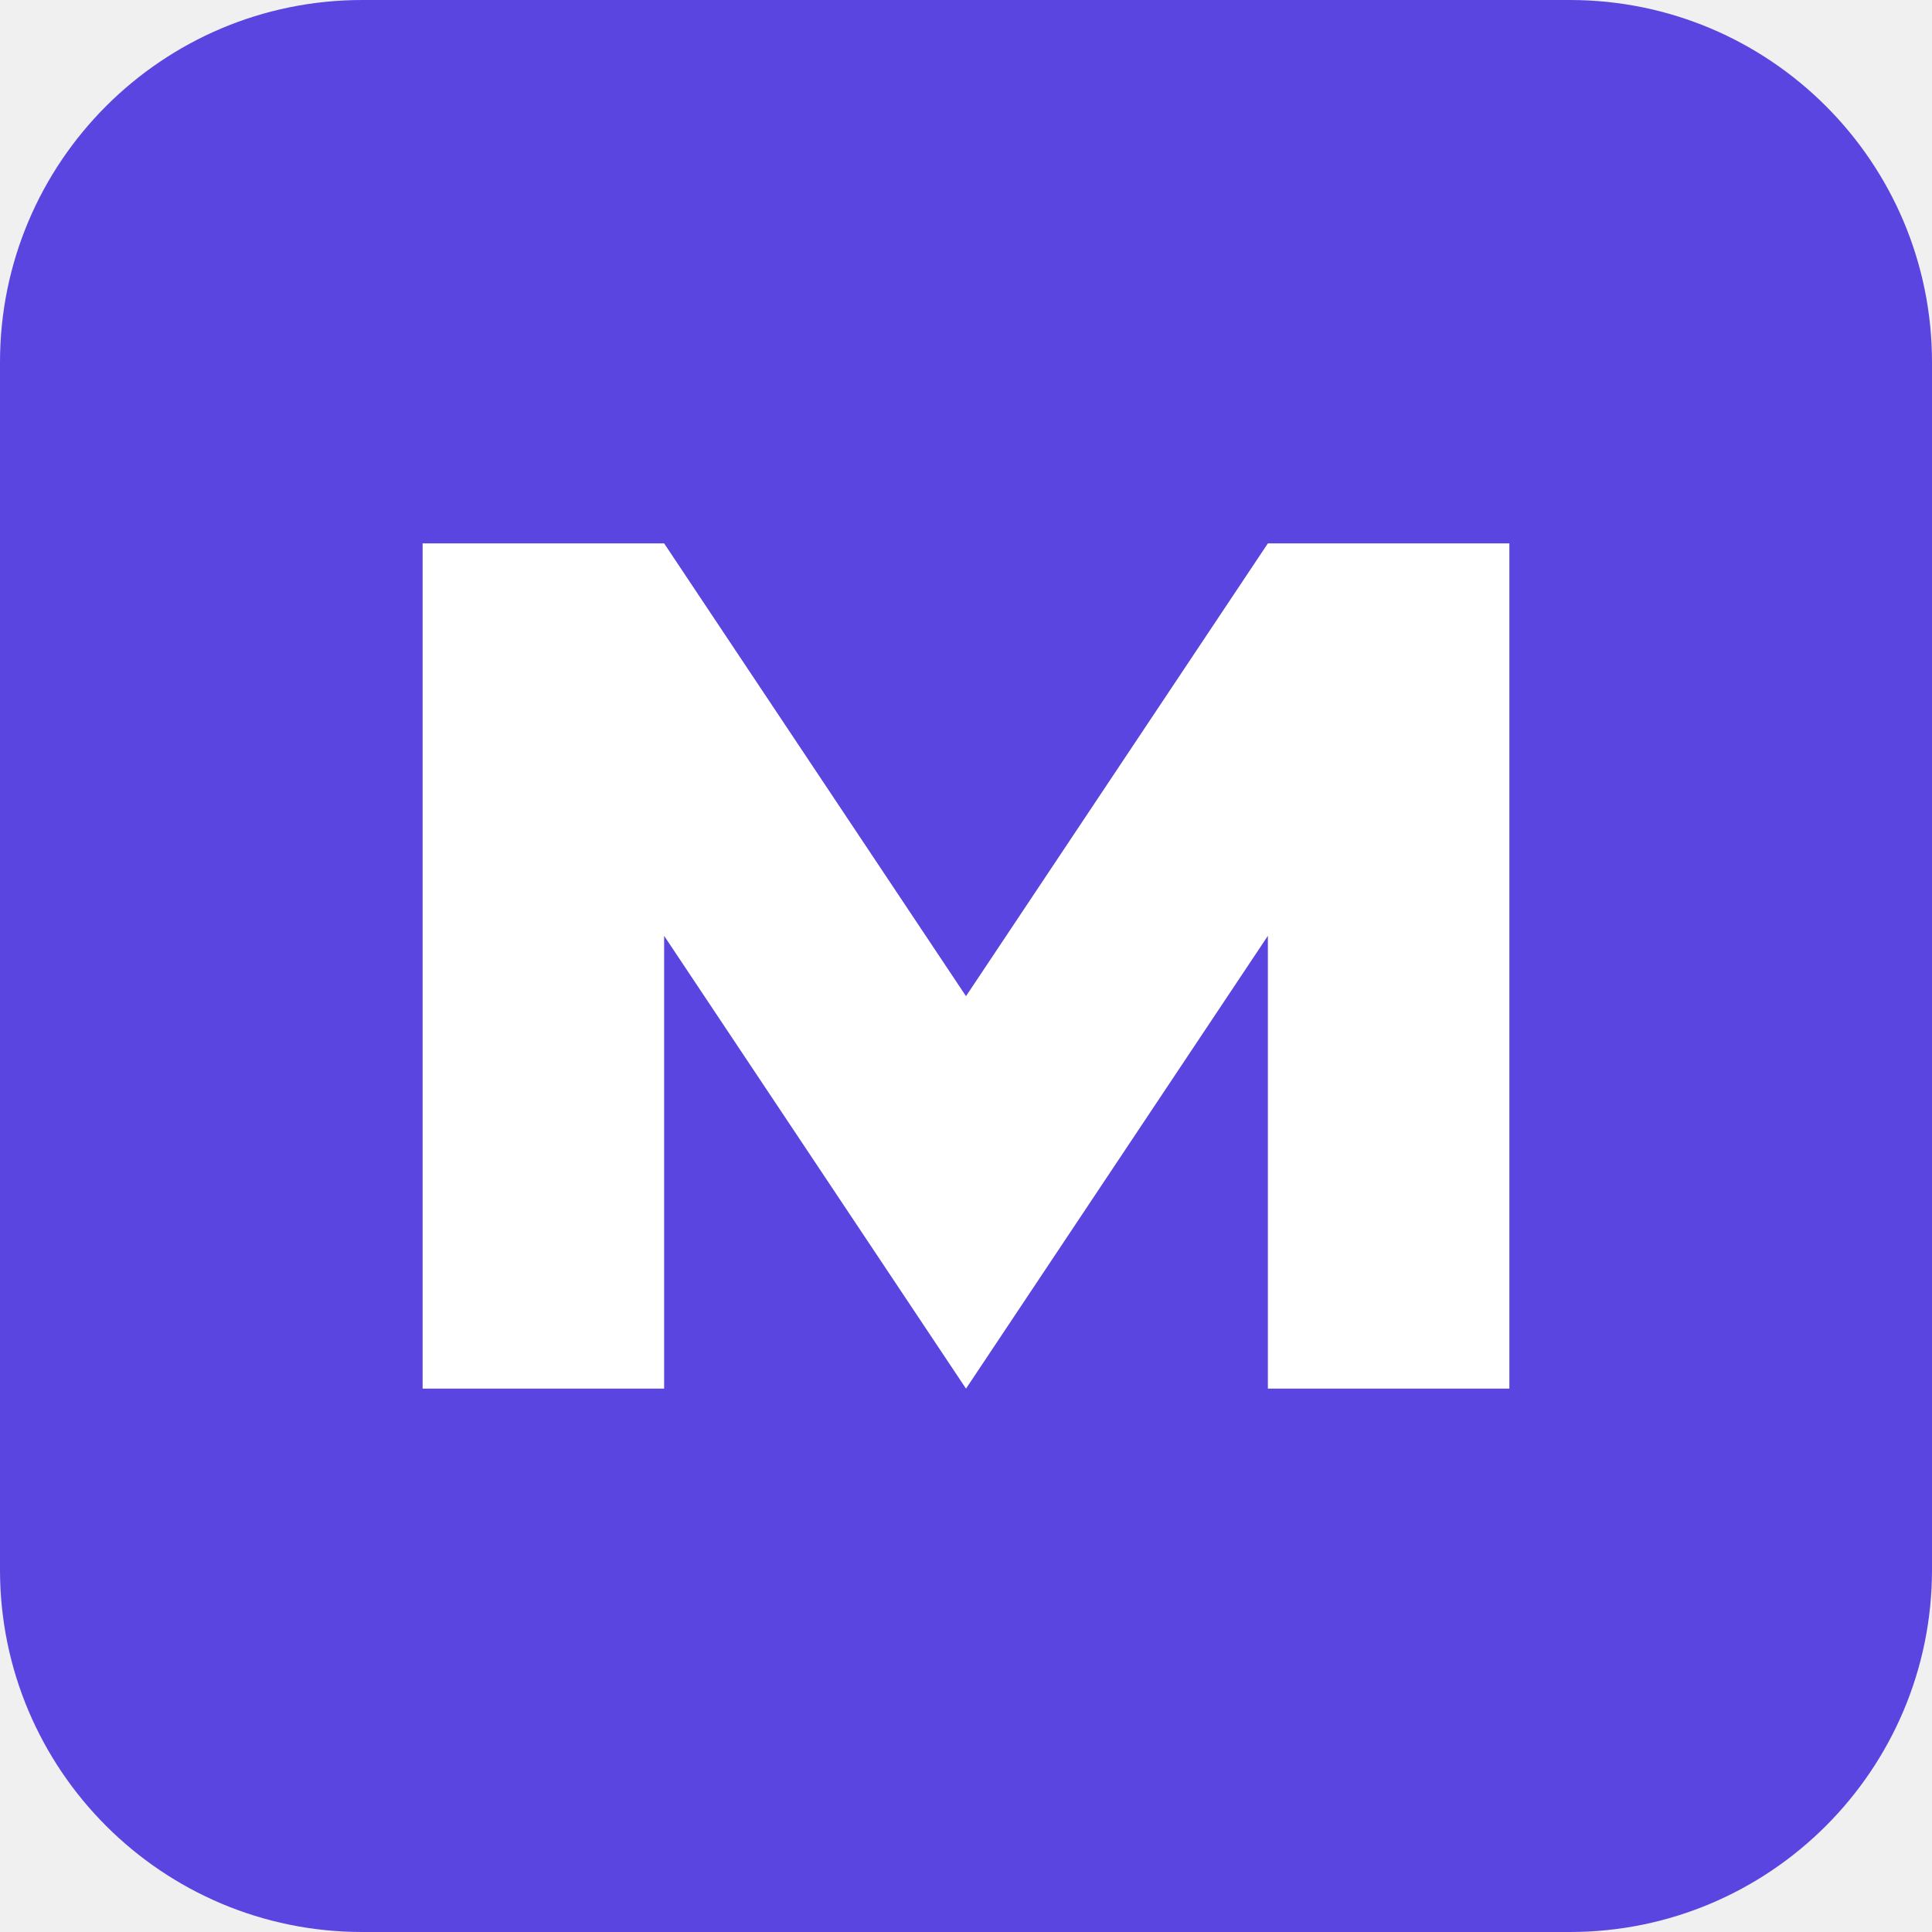
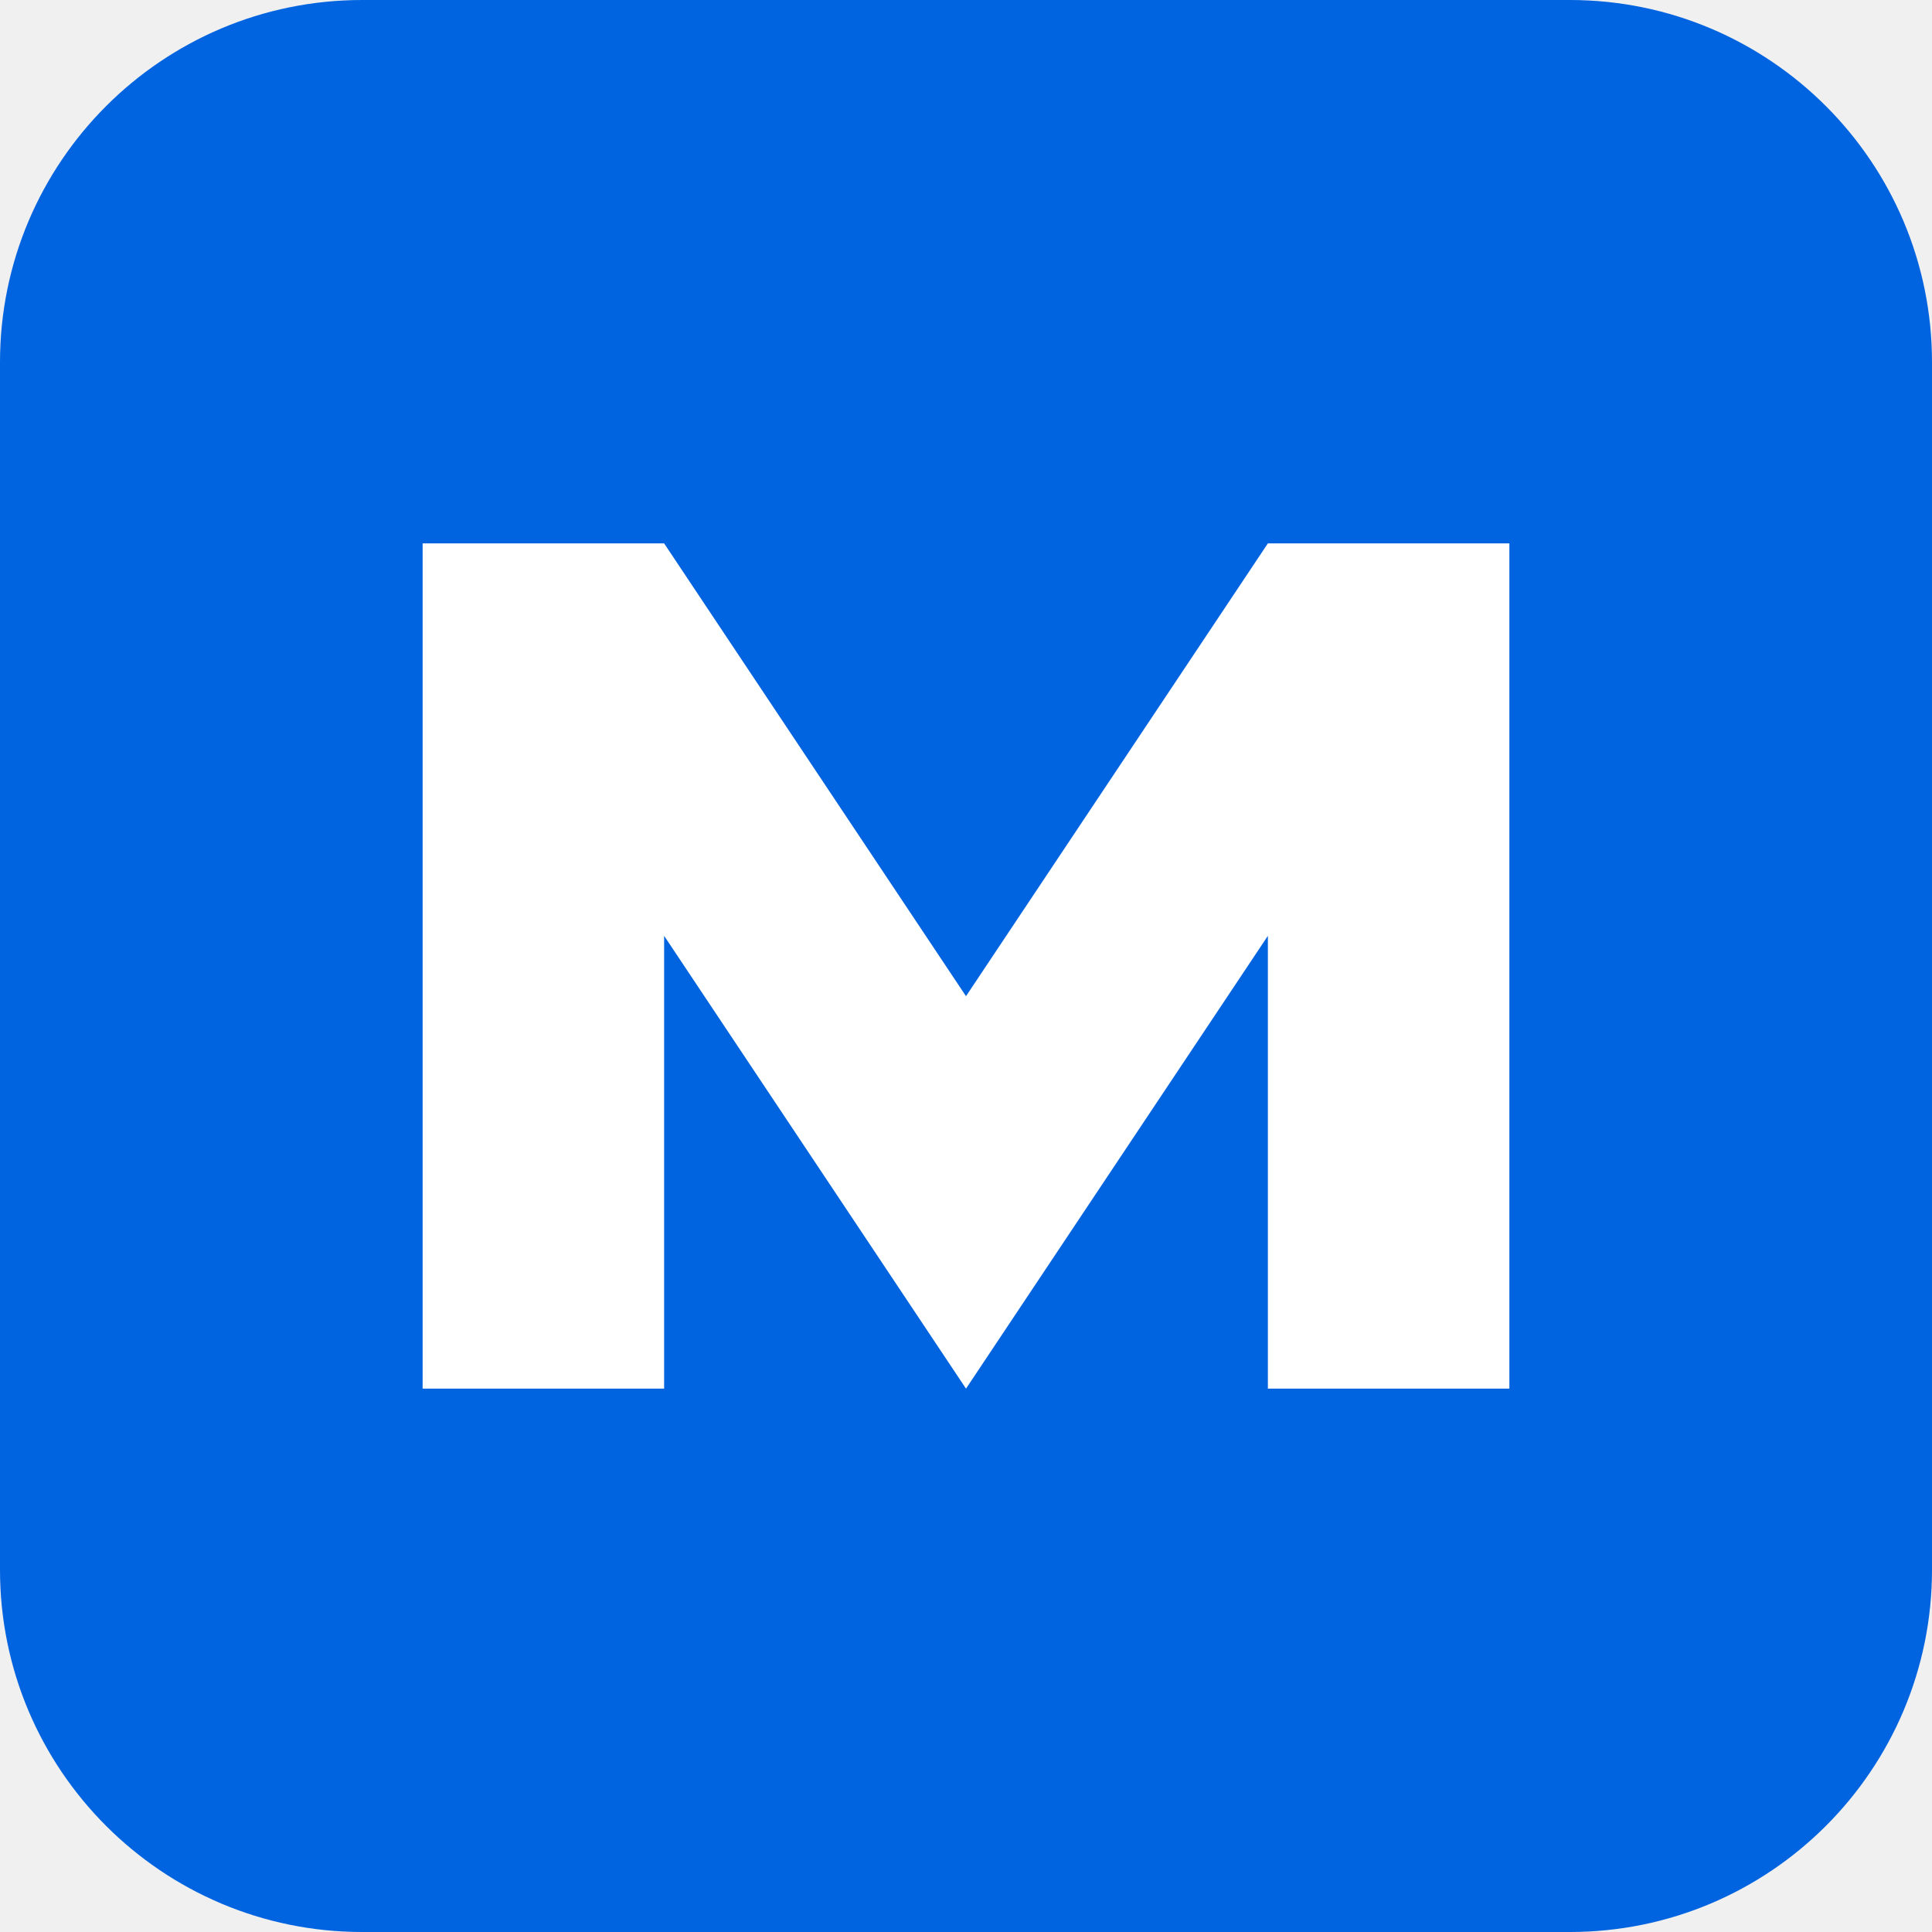
<svg xmlns="http://www.w3.org/2000/svg" viewBox="0 0 64 64">
-   <rect width="64" height="64" rx="12" fill="#5b45e0" />
+   <rect width="64" height="64" rx="12" fill="#0064E0" />
  <path d="M14 46V18h8l10 15 10-15h8v28h-8V31L32 46 22 31v15z" fill="white" />
</svg>
